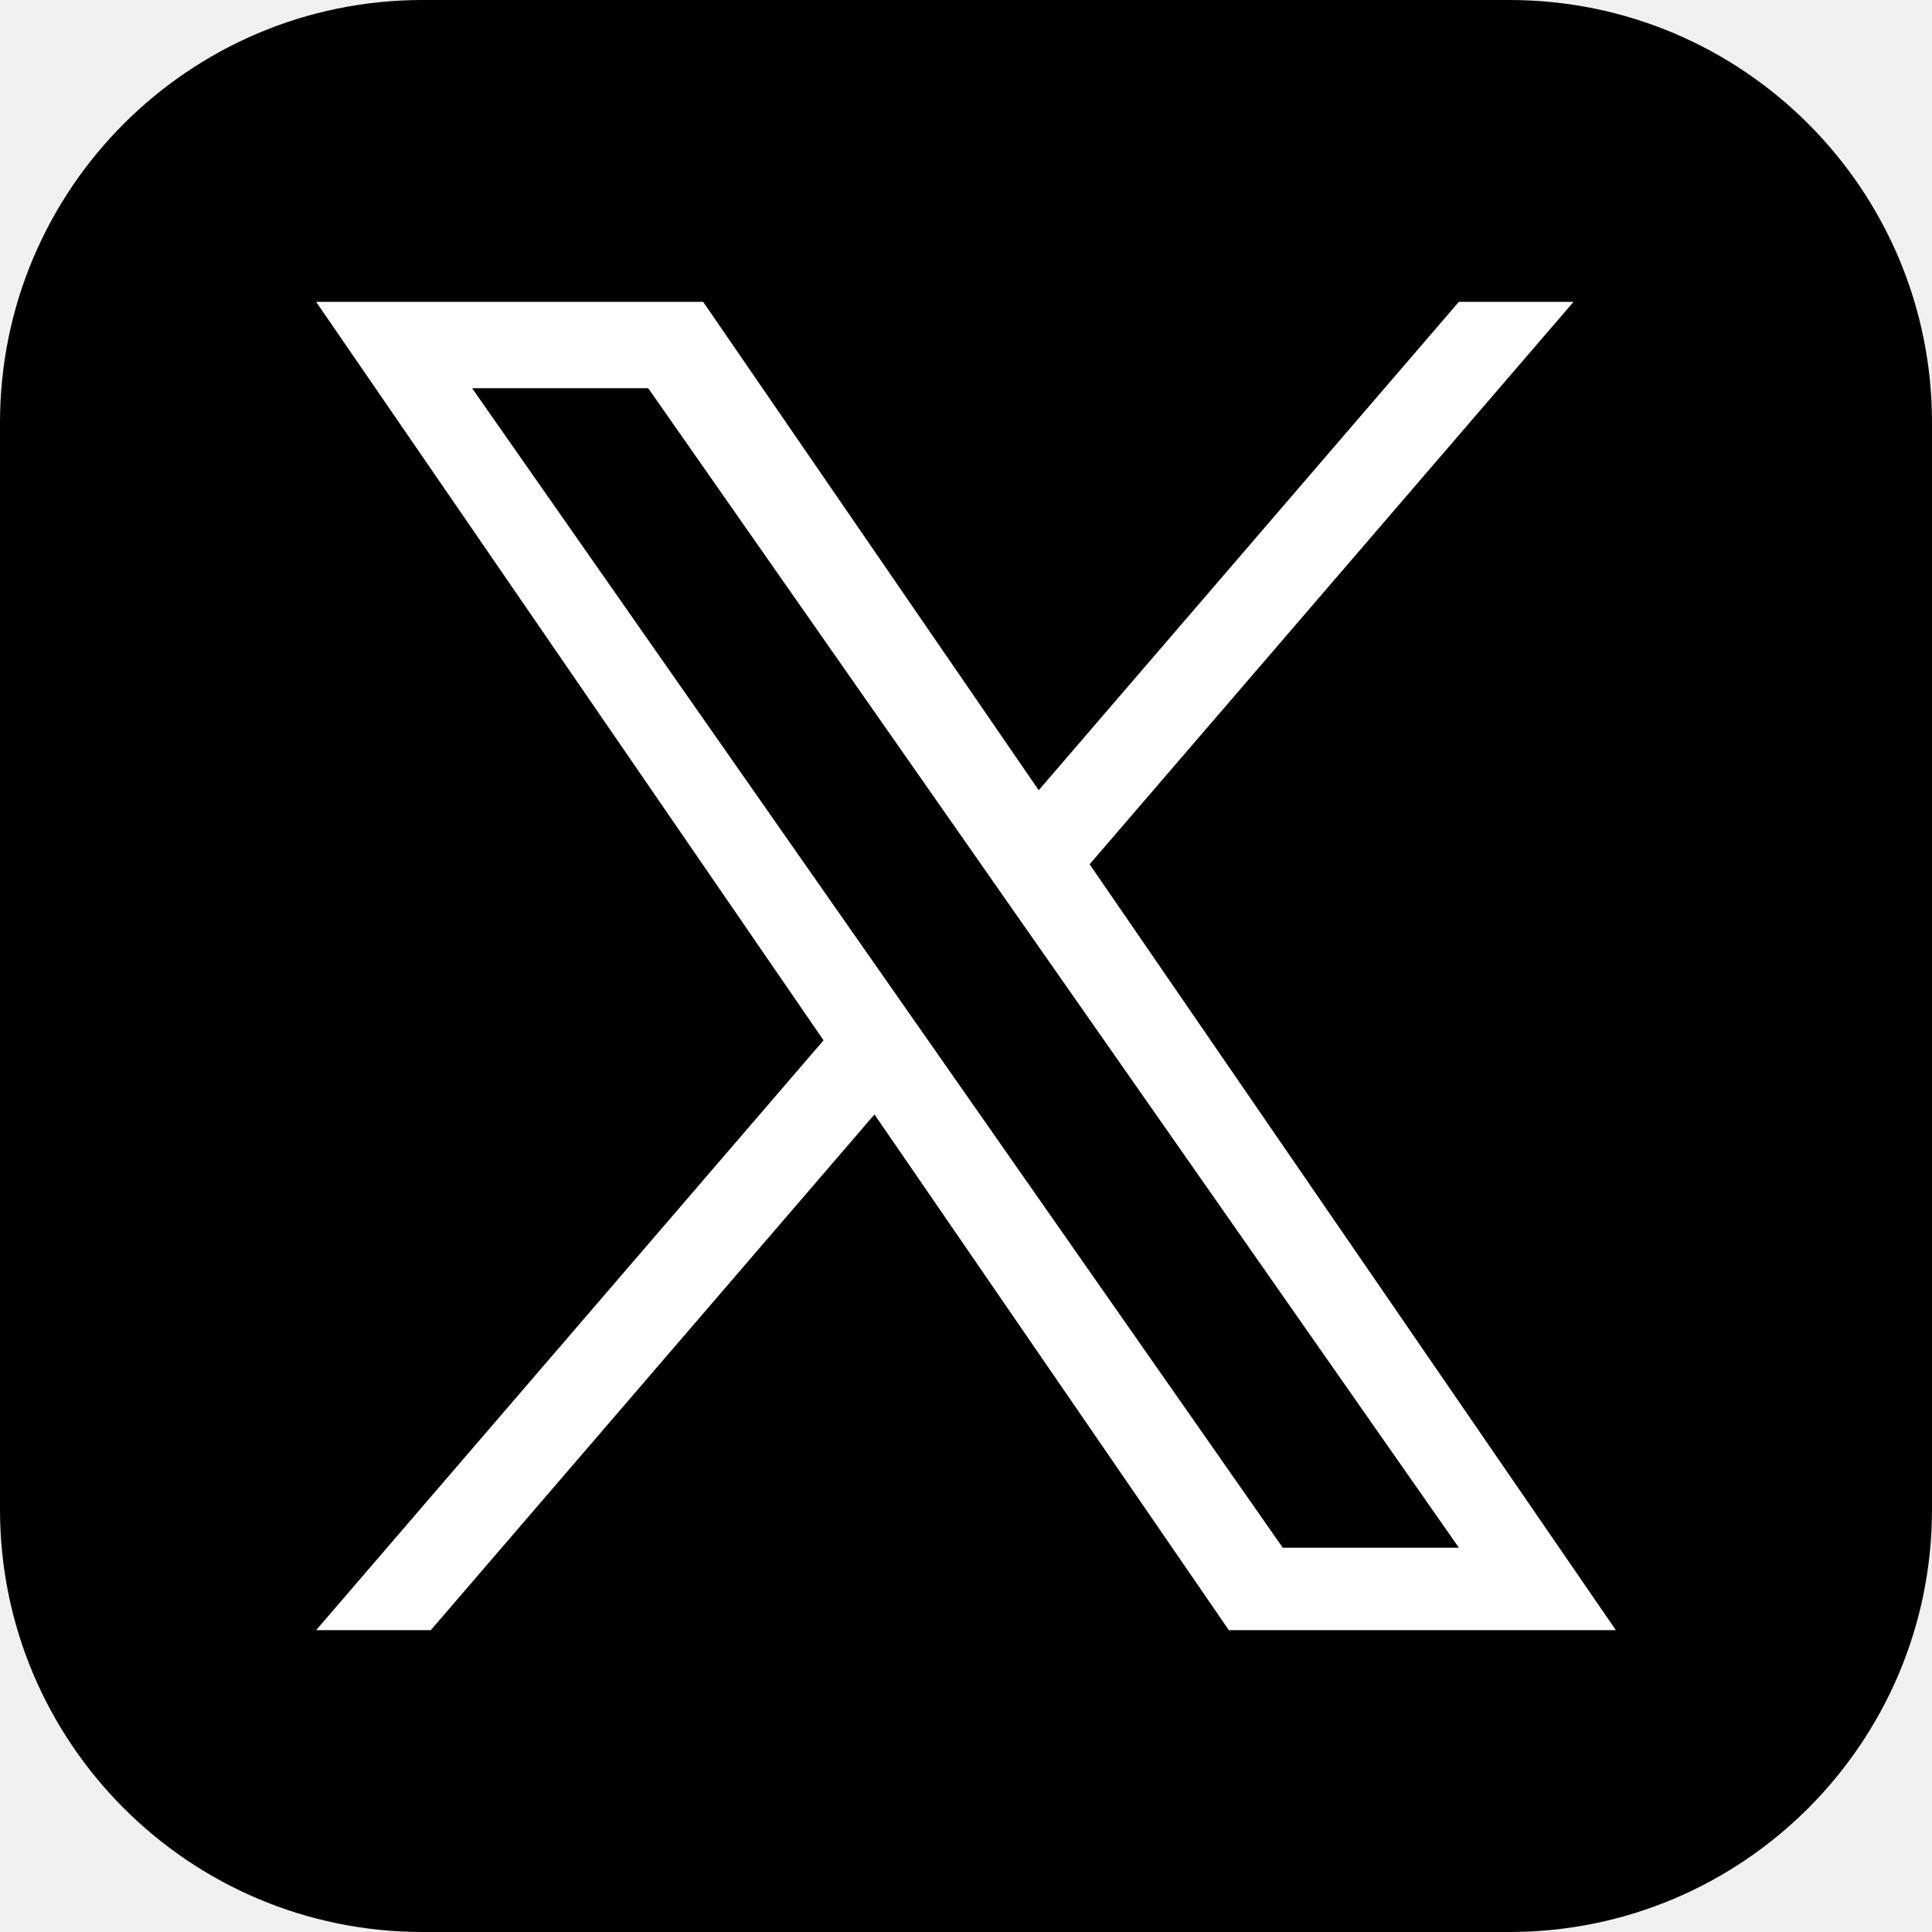
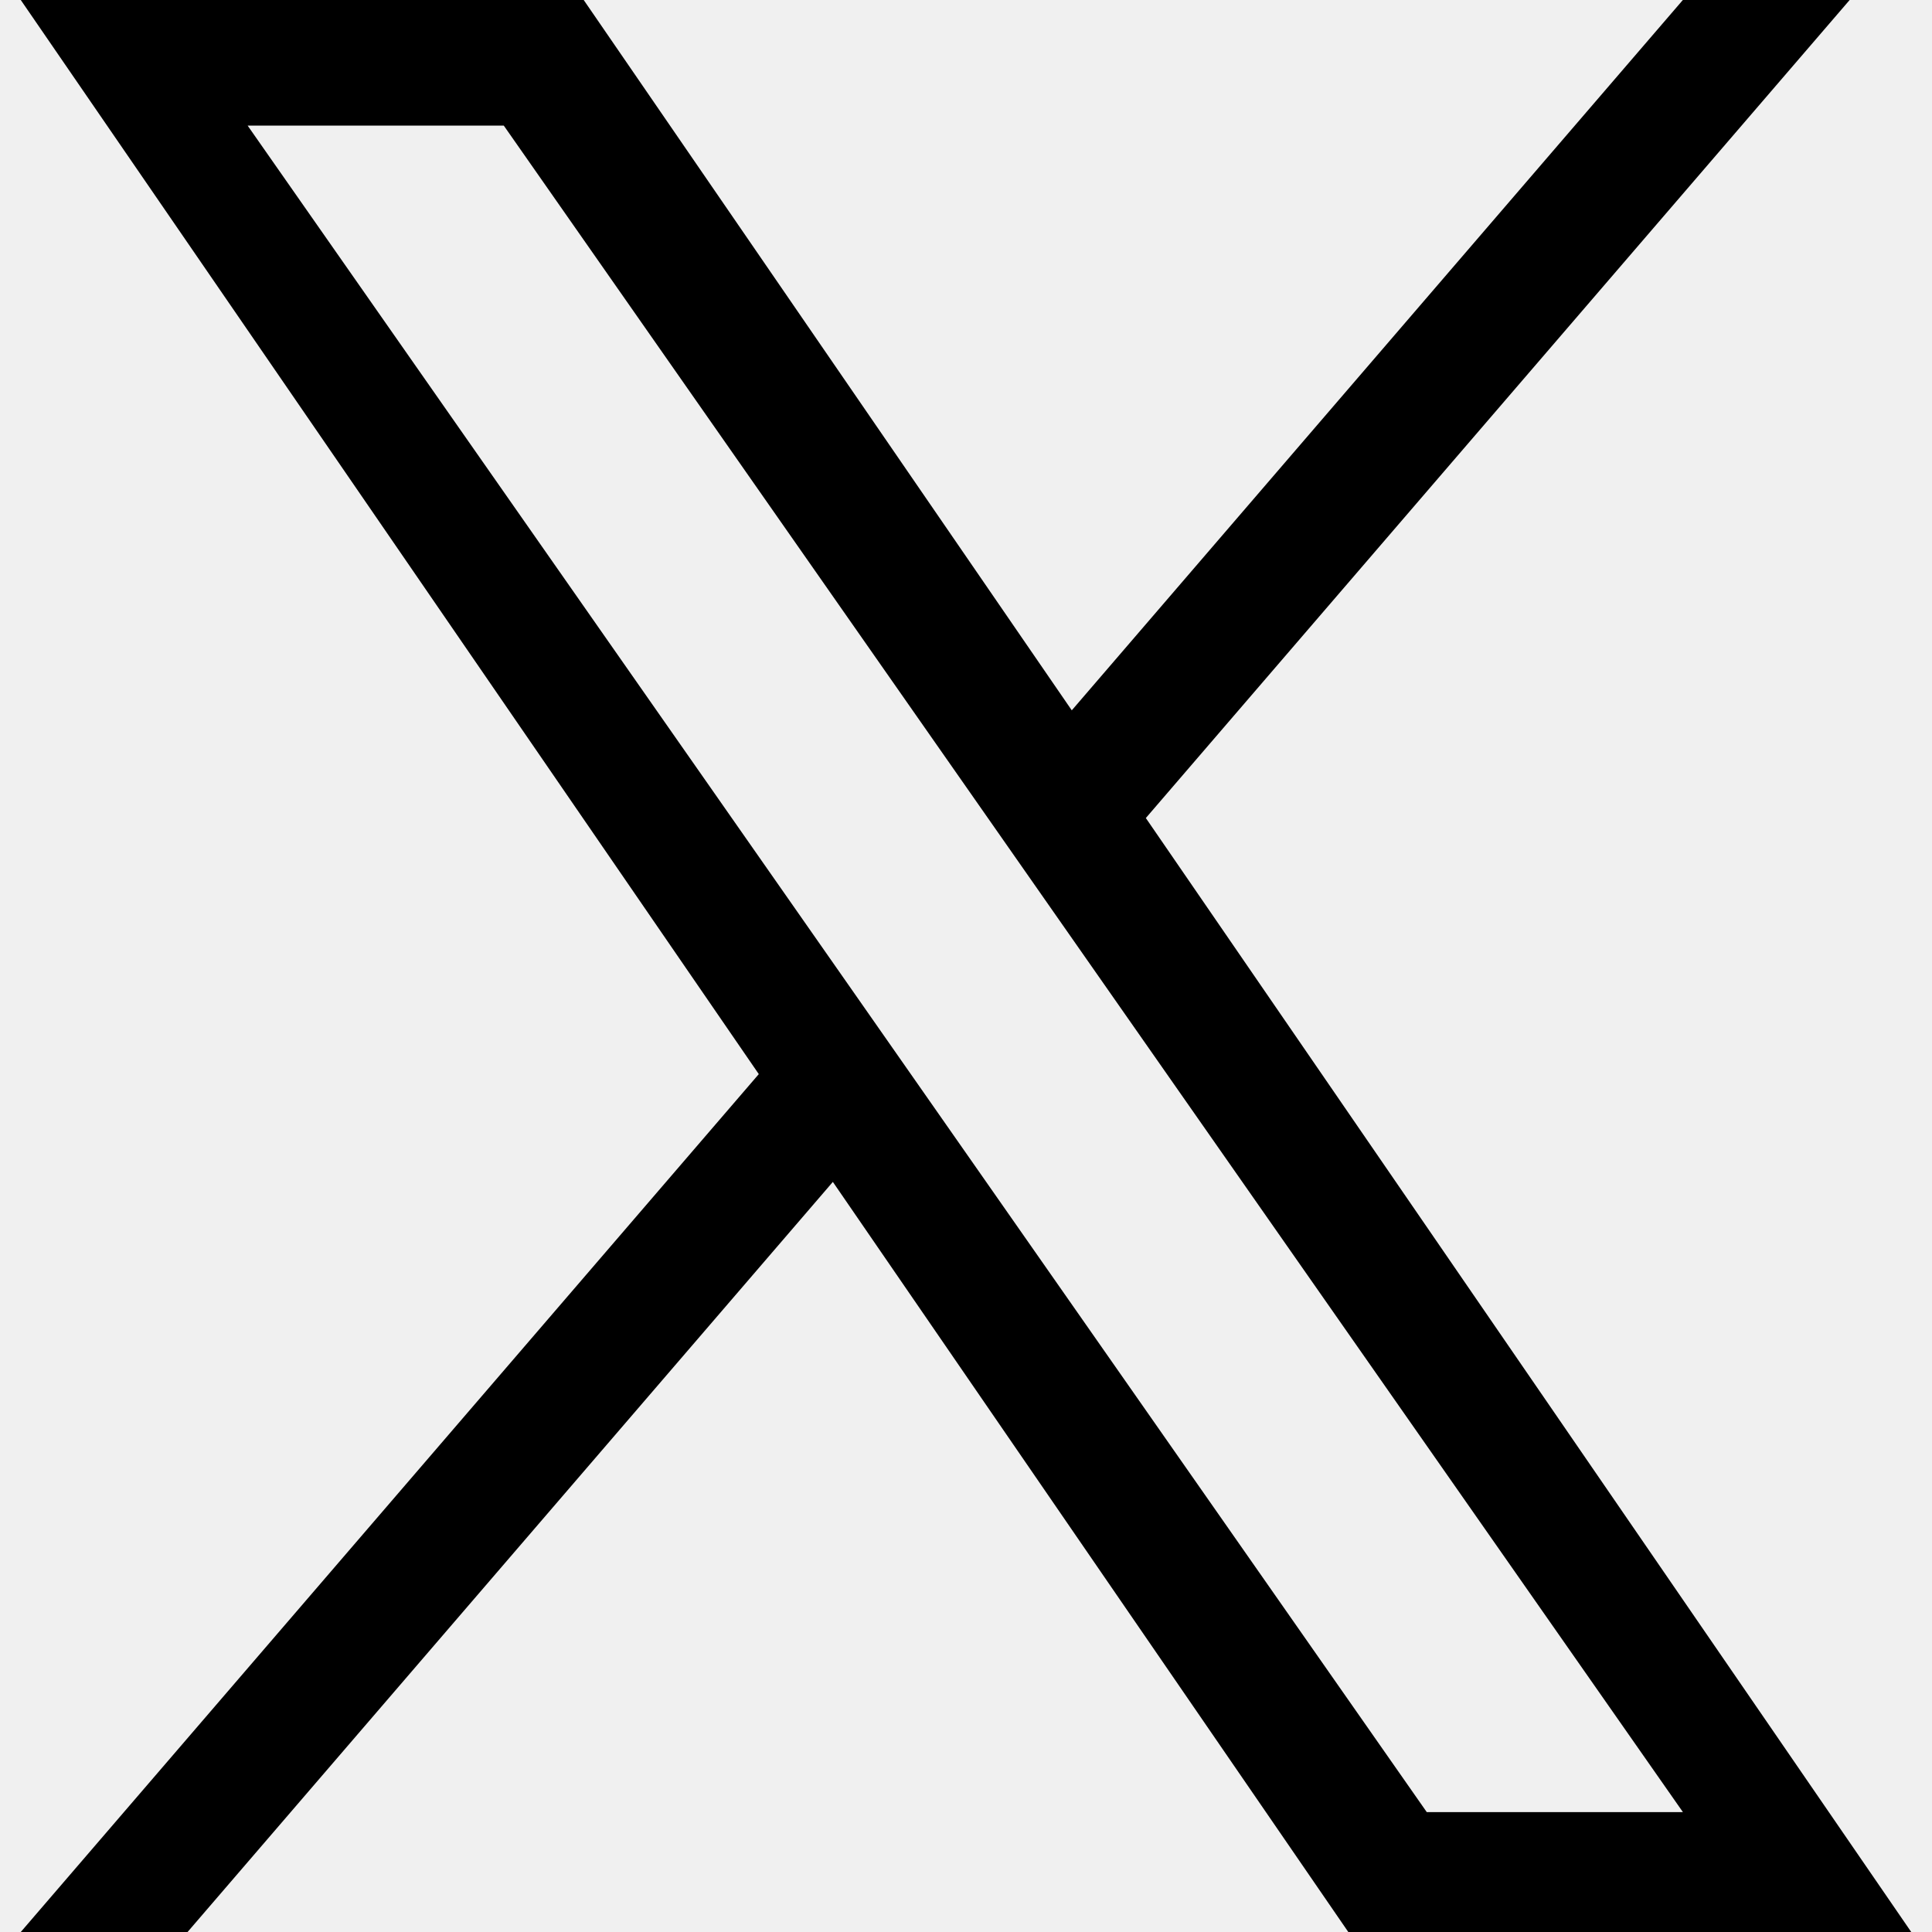
- <svg xmlns="http://www.w3.org/2000/svg" viewBox="0 0 64 64" width="64" height="64">
-   <rect width="64" height="64" rx="14" fill="#000000" />
-   <g transform="translate(10, 10) scale(1.833333)">
-     <path fill="#FFFFFF" d="M14.234 10.162 22.977 0h-2.072l-7.591 8.824L7.251 0H.258l9.168 13.343L.258 24H2.33l8.016-9.318L16.749 24h6.993zm-2.837 3.299-.929-1.329L3.076 1.56h3.182l5.965 8.532.929 1.329 7.754 11.09h-3.182z" />
-   </g>
+ <svg xmlns="http://www.w3.org/2000/svg" role="img" viewBox="0 0 24 24">
+   <path d="M14.234 10.162 22.977 0h-2.072l-7.591 8.824L7.251 0H.258l9.168 13.343L.258 24H2.33l8.016-9.318L16.749 24h6.993zm-2.837 3.299-.929-1.329L3.076 1.56h3.182l5.965 8.532.929 1.329 7.754 11.09h-3.182z" />
</svg>
